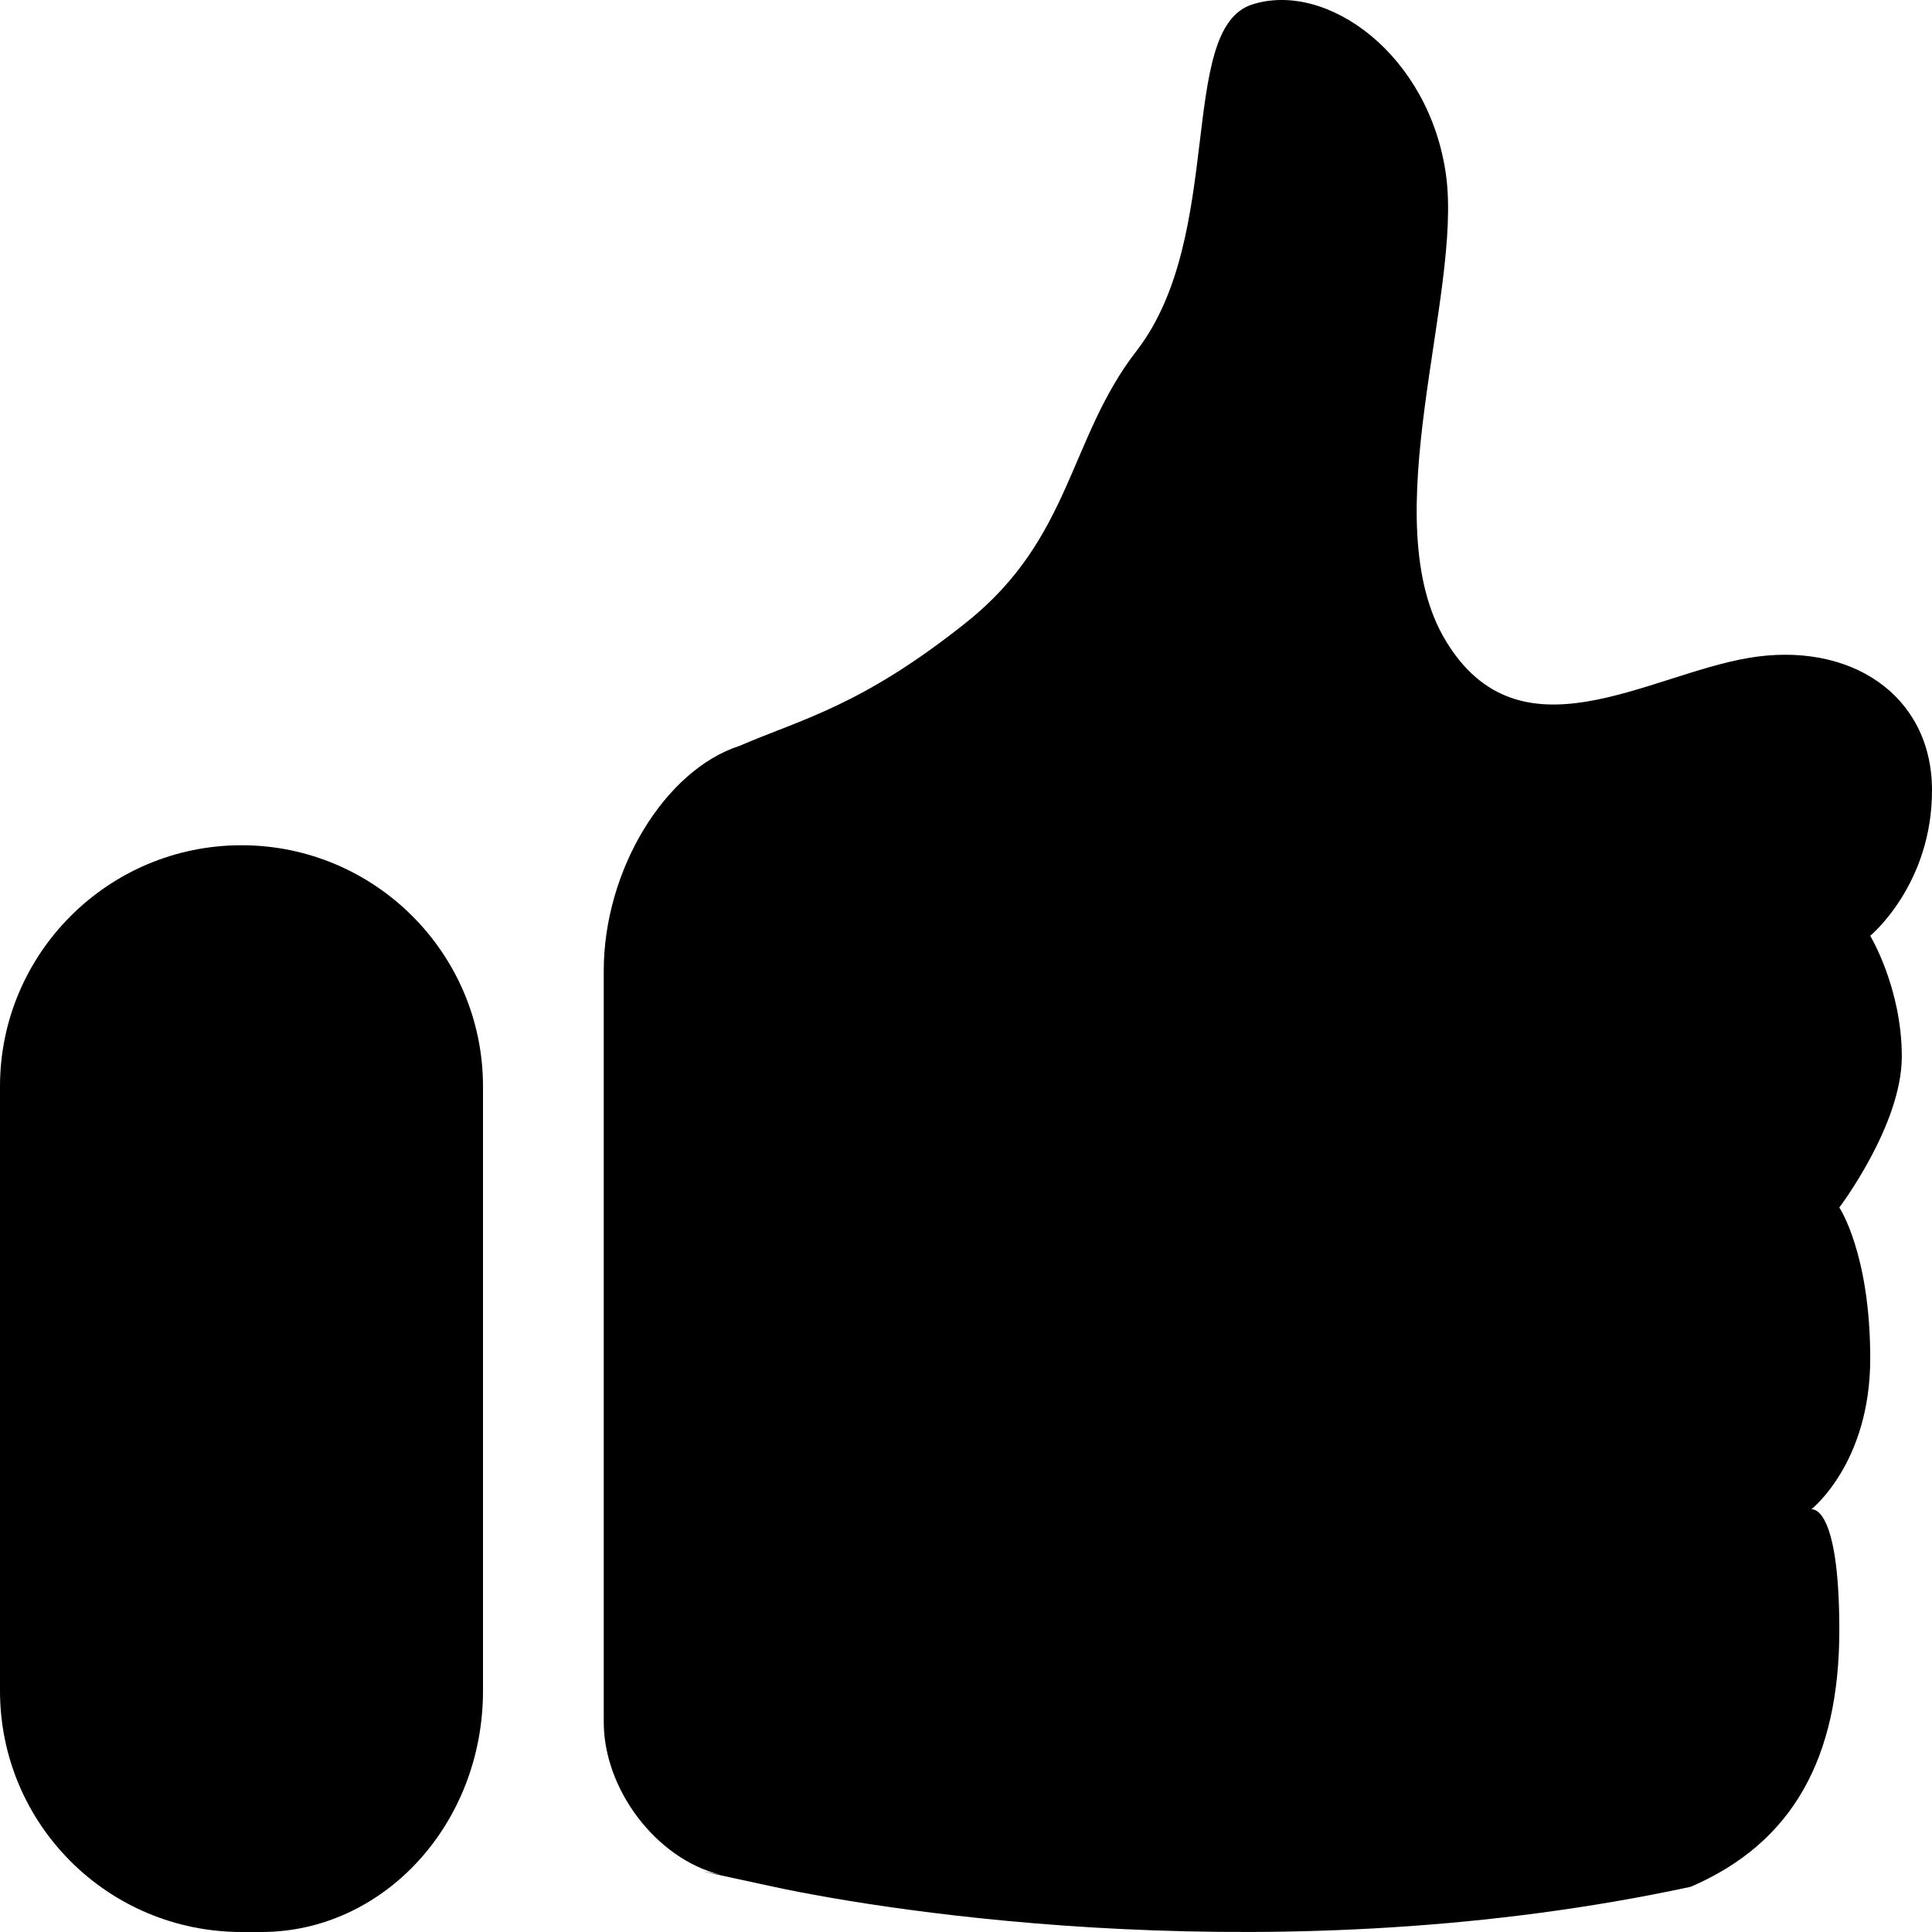
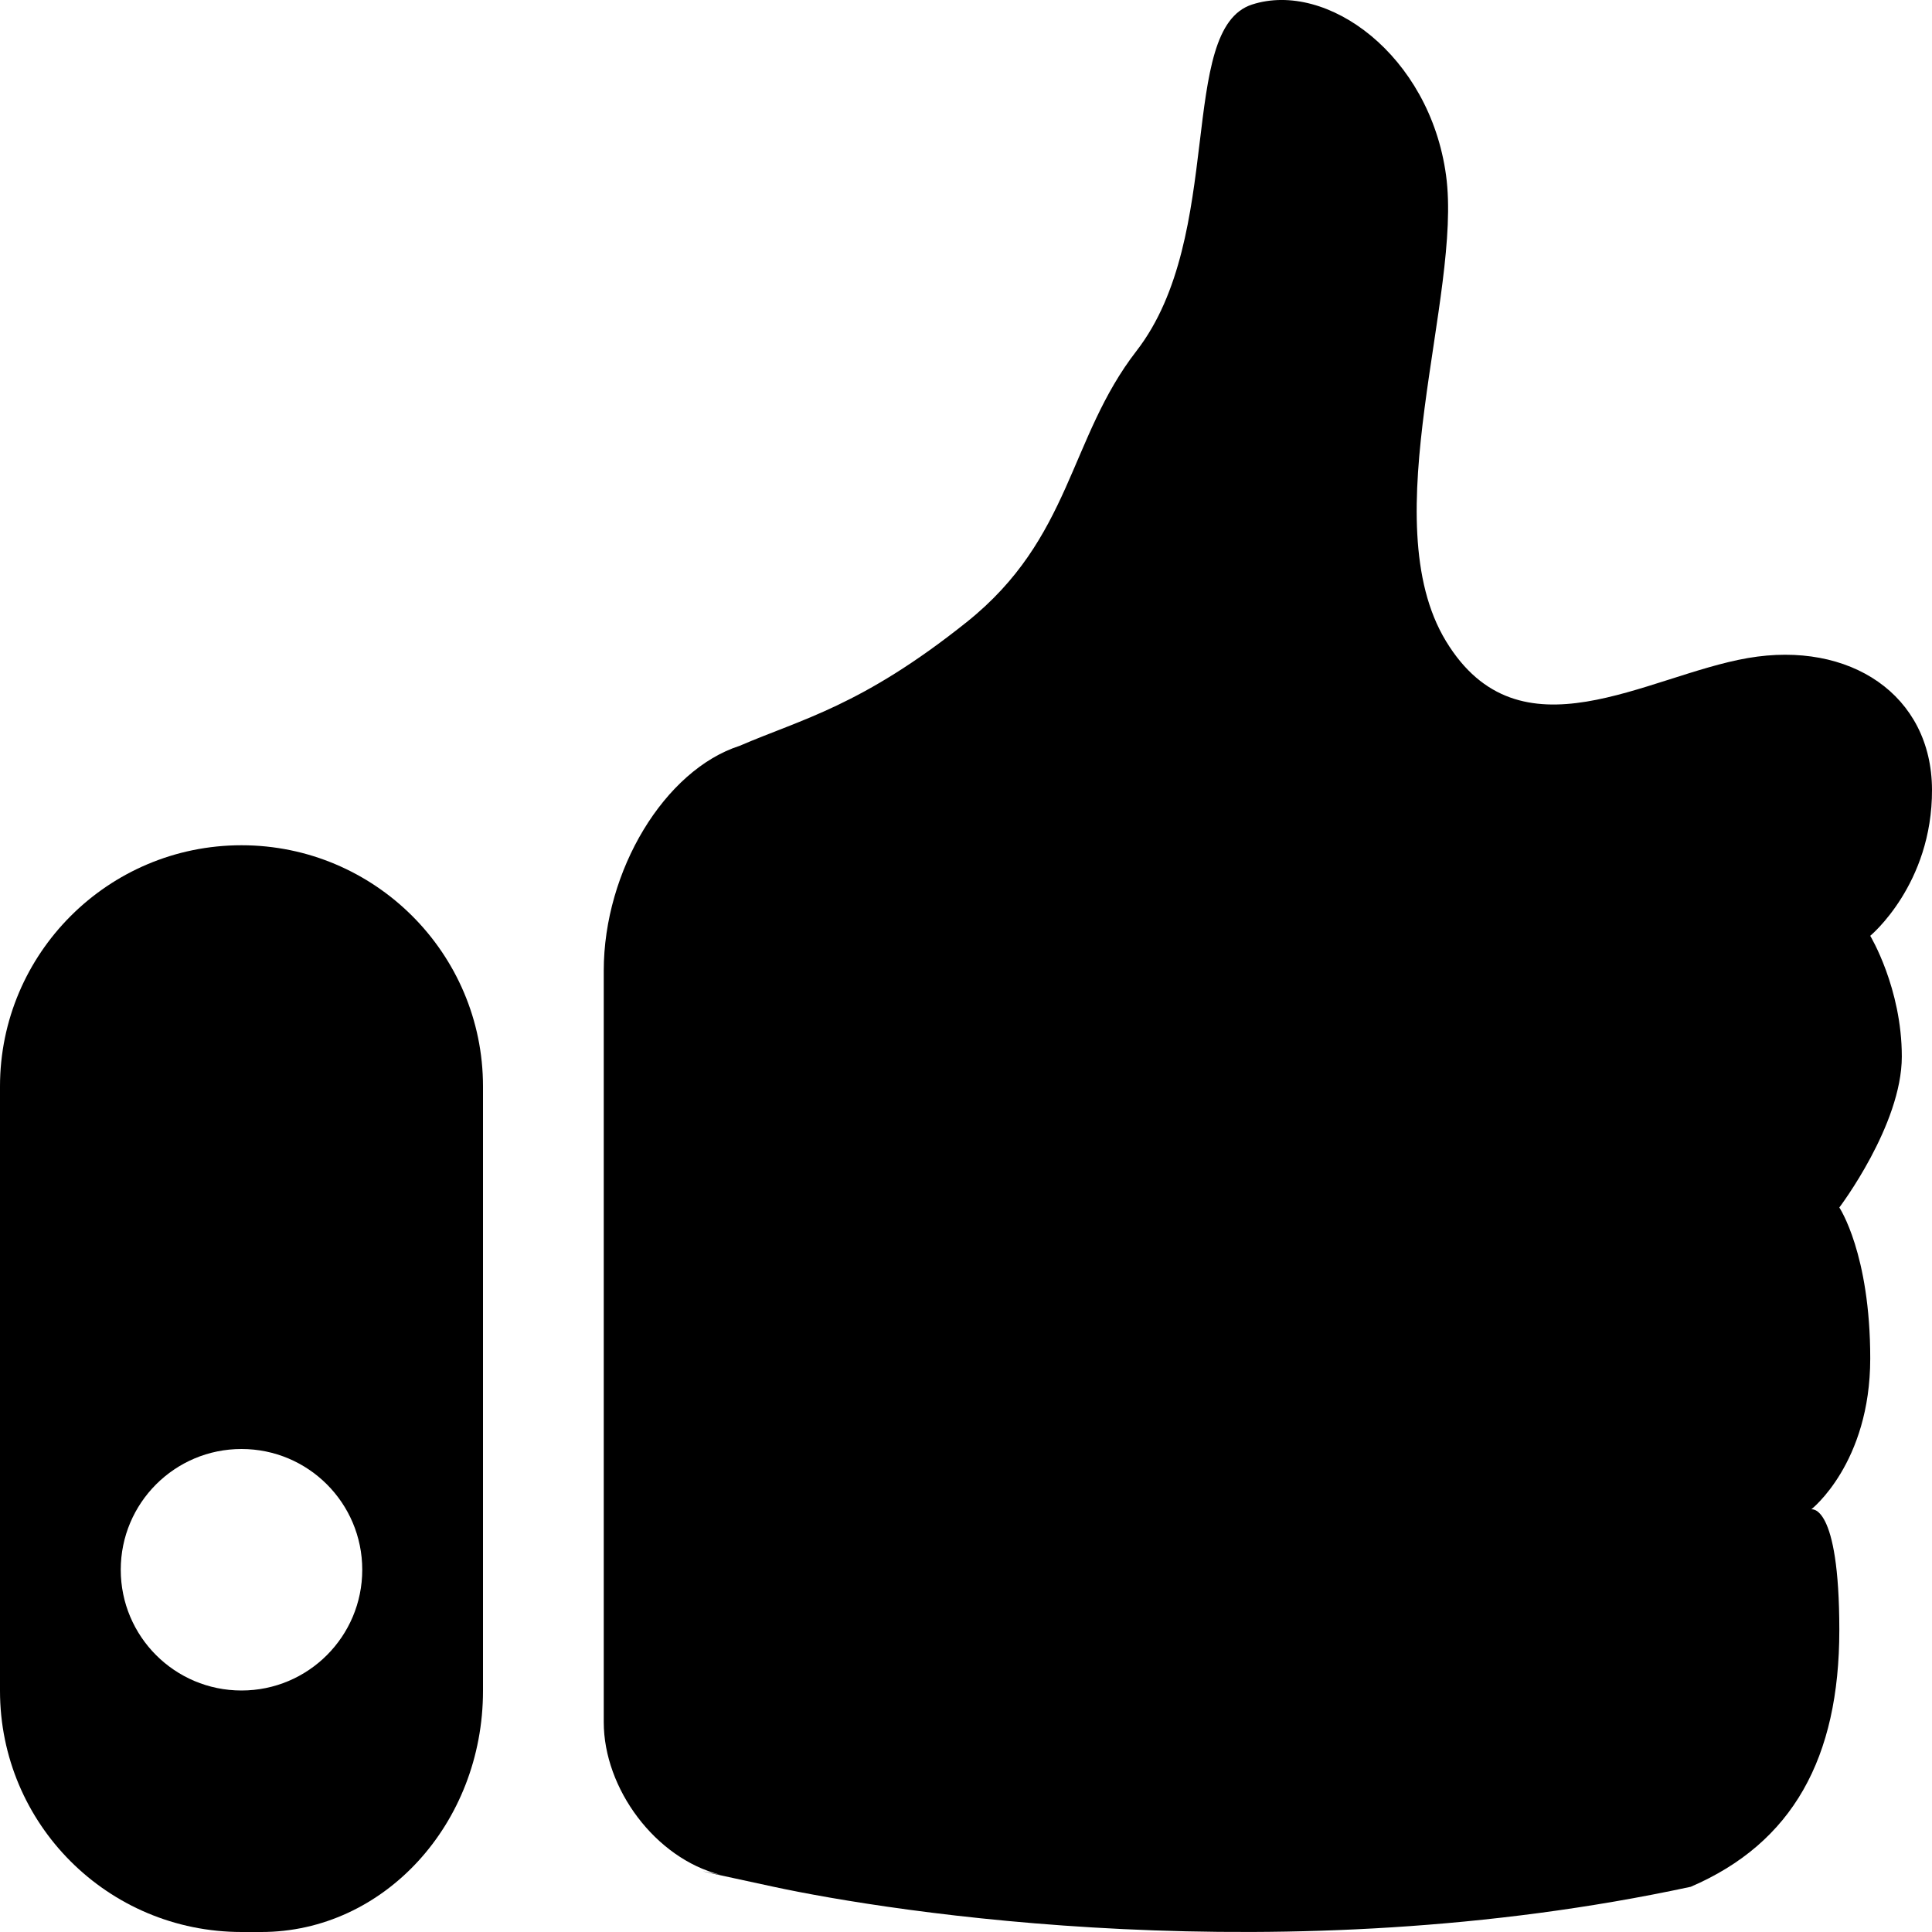
<svg xmlns="http://www.w3.org/2000/svg" viewBox="0 0 32 32" version="1.1" class="svg-icon">
  <g fill-rule="evenodd" class="thumbs-up-icon small-icon" id="thumbs-up-small">
-     <path d="M4,14 C1.791,14 0,15.792 0,17.995 L0,28.005 C0,30.211 1.785,32 4.003,32 L4.328,32 L4.328,32 C6.356,32 8,30.208 8,28.005 L8,17.995 C8,15.789 6.205,14 4,14 L4,14 Z" class="cuff" />
-     <path d="M4,28 C5.105,28 6,27.105 6,26 C6,24.895 5.105,24 4,24 C2.895,24 2,24.895 2,26 C2,27.105 2.895,28 4,28 Z" class="cuff-hole" />
+     <path d="M4,14 C1.791,14 0,15.792 0,17.995 L0,28.005 C0,30.211 1.785,32 4.003,32 L4.328,32 C6.356,32 8,30.208 8,28.005 L8,17.995 C8,15.789 6.205,14 4,14 Z M4,28 C5.105,28 6,27.105 6,26 C6,24.895 5.105,24 4,24 C2.895,24 2,24.895 2,26 C2,27.105 2.895,28 4,28 Z" class="cuff" />
    <path d="M30.465,20 C30.465,20 31.5,18.634 31.5,17.5 C31.5,16.366 30.977,15.5 30.977,15.5 C30.977,15.5 32.006,14.65 32,13.079 C31.994,11.509 30.64,10.608 28.952,10.899 C27.264,11.19 25.17,12.626 23.951,10.621 C22.732,8.617 24.223,4.893 23.951,2.903 C23.679,0.913 21.981,-0.326 20.738,0.075 C19.494,0.477 20.3,3.905 18.825,5.811 C17.699,7.264 17.752,8.914 16.011,10.304 C14.271,11.694 13.278,11.91 12.251,12.353 C10.563,13.079 12.251,12.353 12.251,12.353 C11.008,12.754 10,14.419 10,16.078 L10,28.523 C10,29.629 10.857,30.78 11.93,31.052 C11.93,31.052 10.887,30.837 12.813,31.251 C14.739,31.666 21.253,32.705 28.004,31.251 C29.692,30.525 30.465,29.117 30.465,27 C30.465,24.883 30,25 30,25 C30,25 30.977,24.238 30.977,22.5 C30.977,20.762 30.465,20 30.465,20 Z" class="hand" />
  </g>
</svg>
